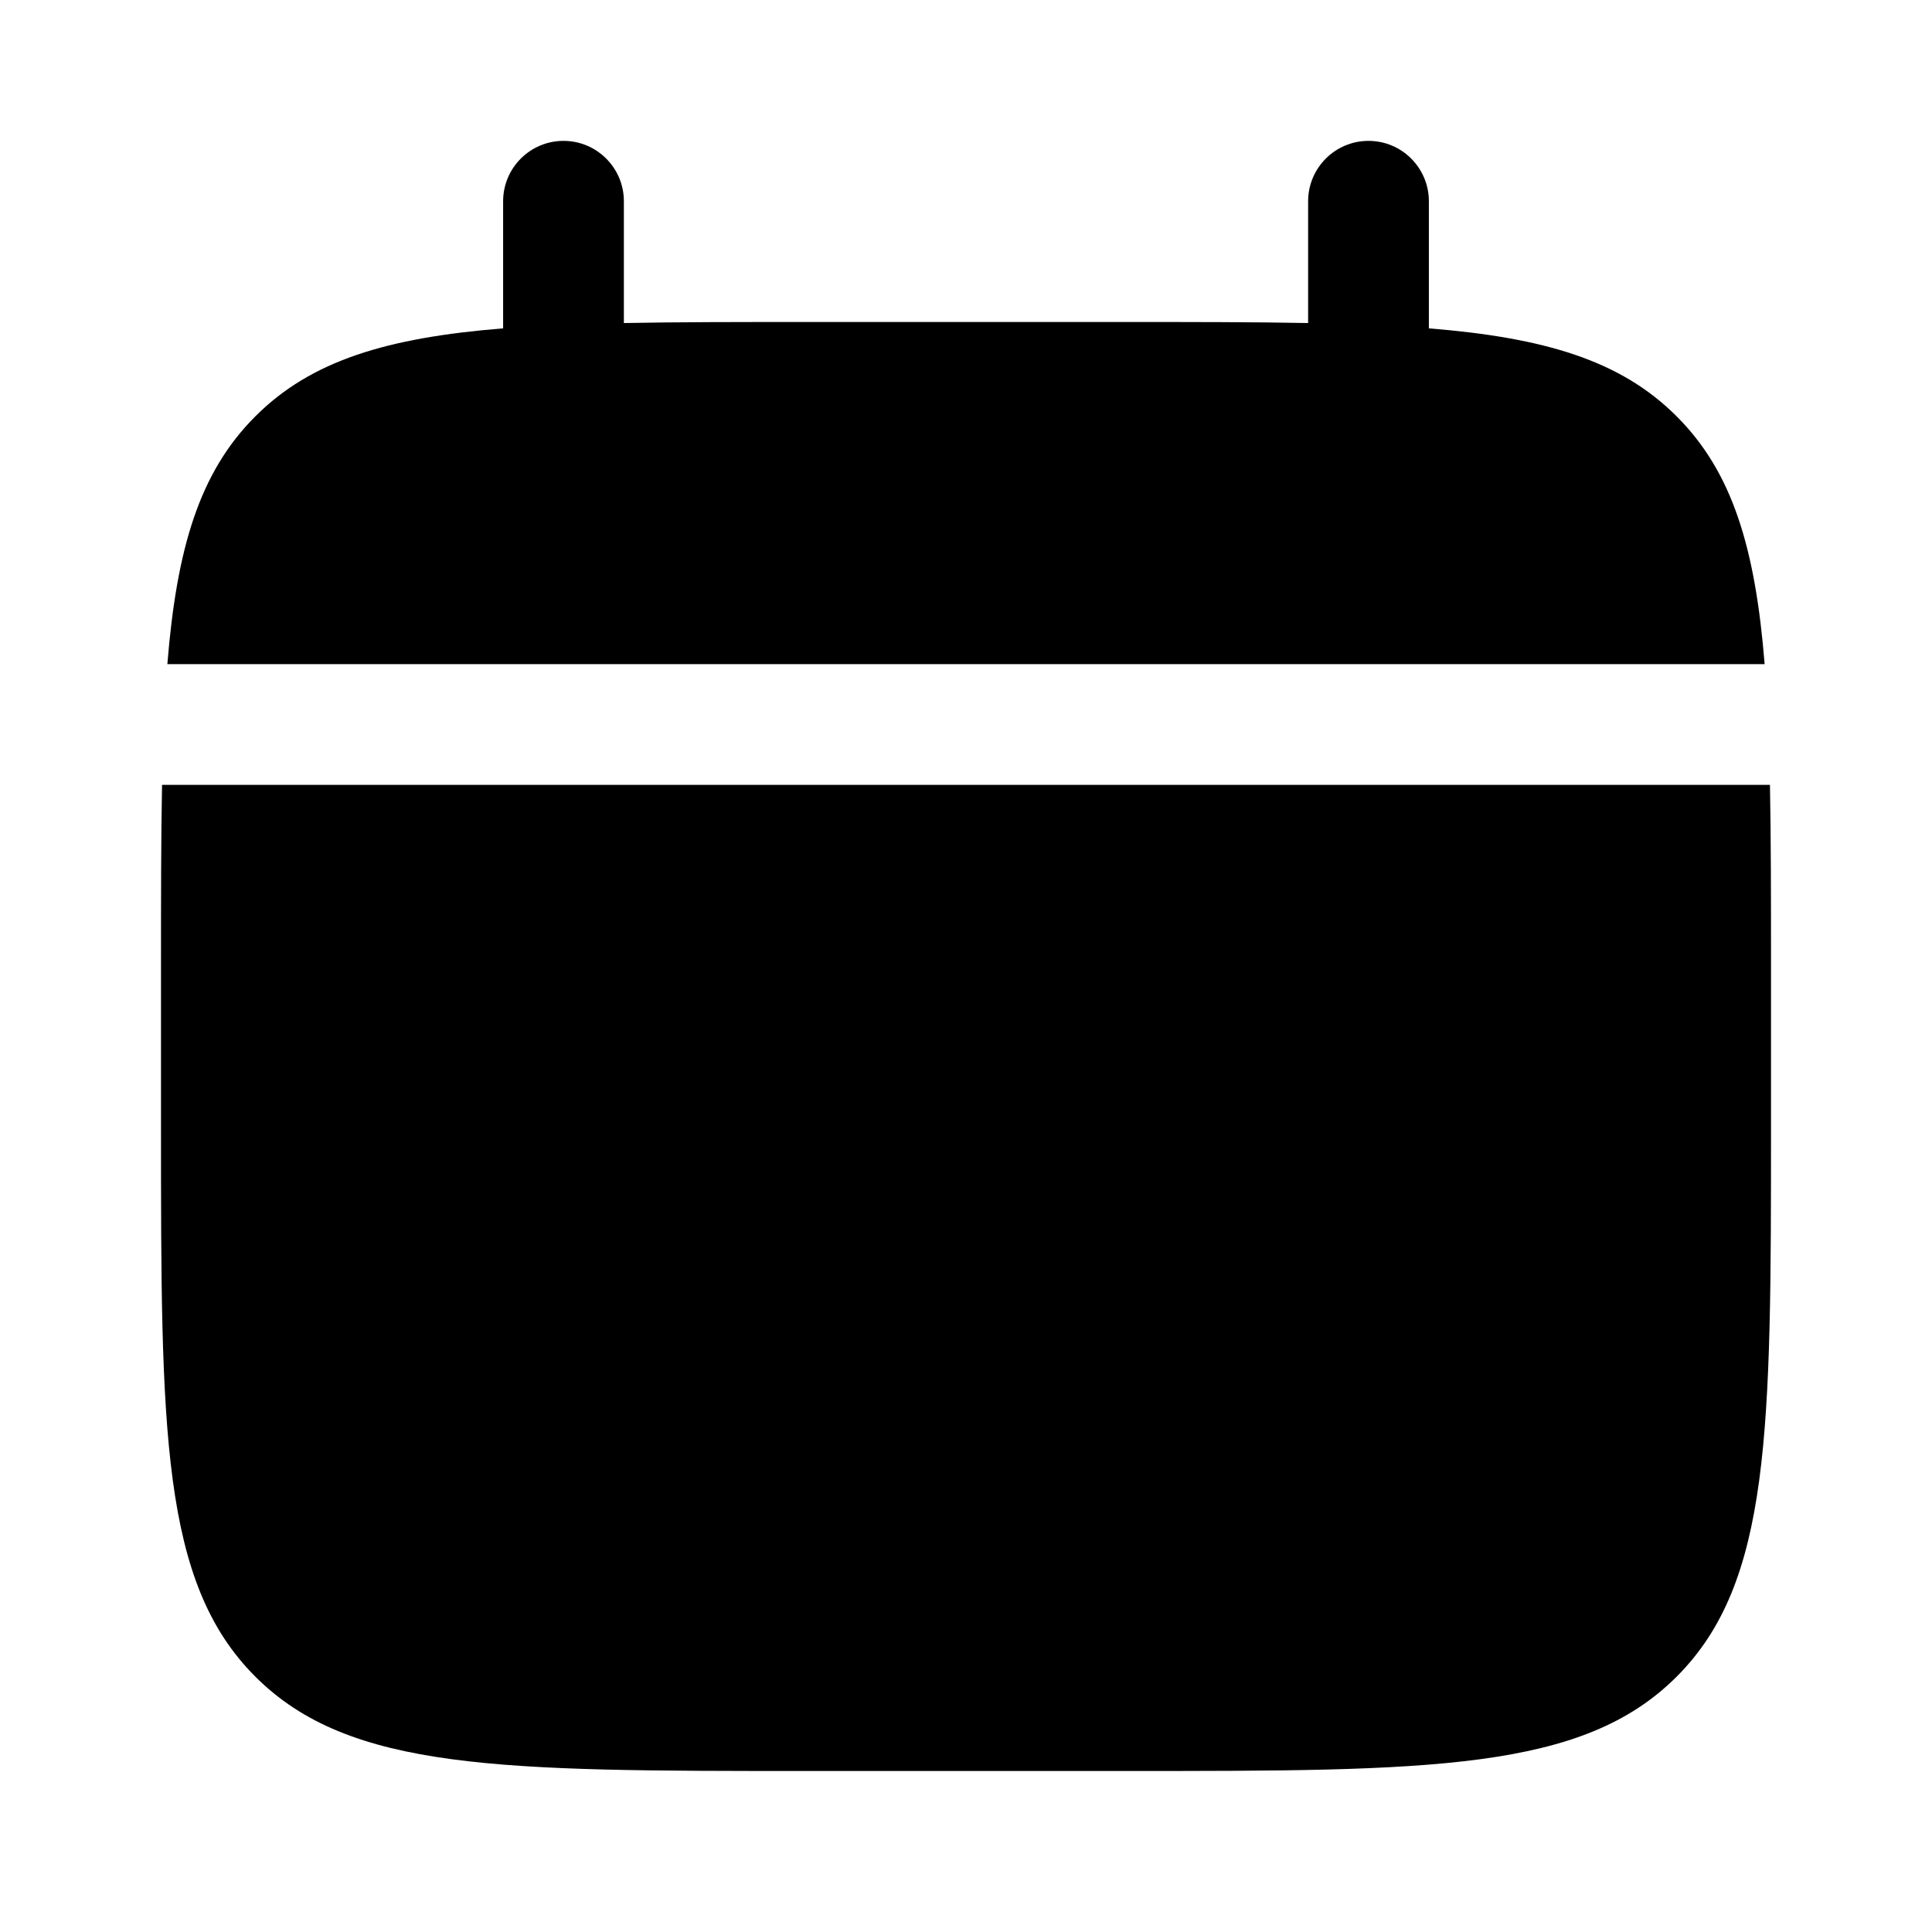
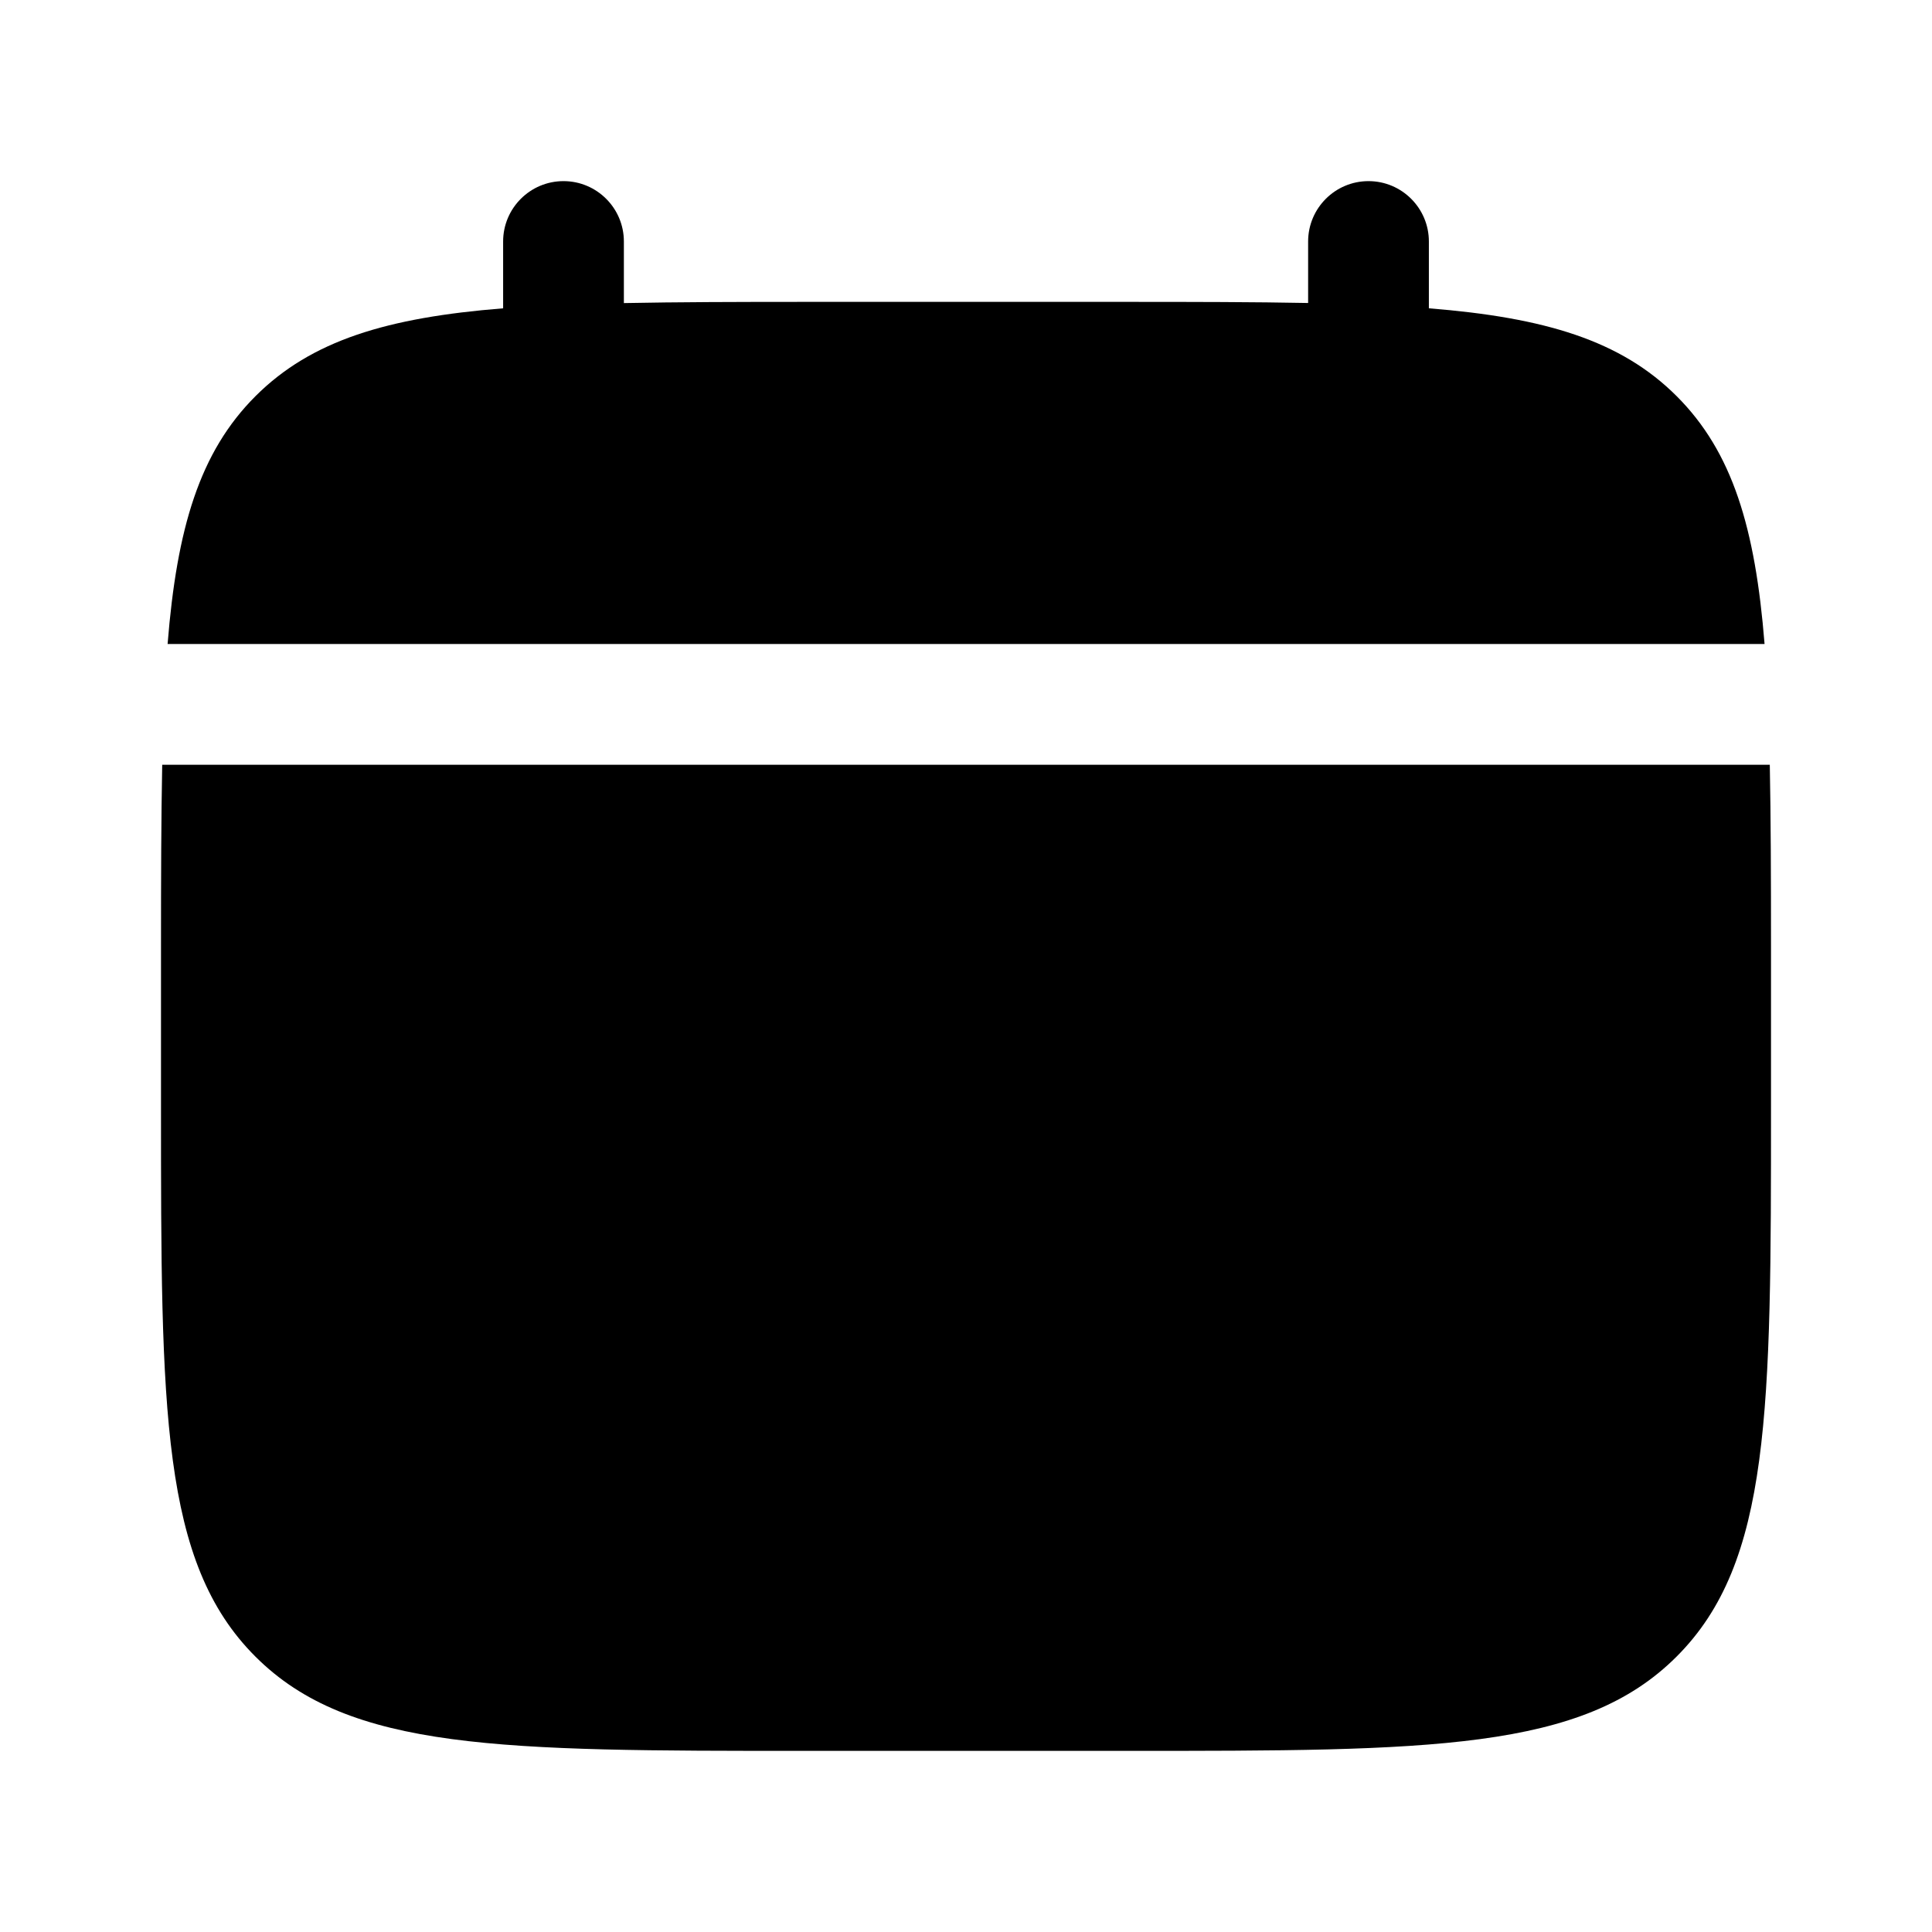
<svg xmlns="http://www.w3.org/2000/svg" width="24" height="24" viewBox="0 0 24 24" fill="none" stroke-width="1.5" class="solar solar-calendar-minimalistic-bold">
-   <path d="M22 14V12C22 11.161 22 10.415 21.987 9.75H2.013C2 10.415 2 11.161 2 12V14C2 17.771 2 19.657 3.172 20.828C4.343 22 6.229 22 10 22H14C17.771 22 19.657 22 20.828 20.828C22 19.657 22 17.771 22 14Z" fill="currentColor" />
-   <path d="M7.75 2.5C7.75 2.086 7.414 1.75 7 1.75C6.586 1.75 6.25 2.086 6.25 2.5V4.079C4.811 4.195 3.866 4.477 3.172 5.172C2.477 5.866 2.195 6.811 2.079 8.25H21.921C21.805 6.811 21.523 5.866 20.828 5.172C20.134 4.477 19.189 4.195 17.75 4.079V2.5C17.75 2.086 17.414 1.75 17 1.75C16.586 1.75 16.25 2.086 16.25 2.5V4.013C15.585 4 14.839 4 14 4H10C9.161 4 8.415 4 7.75 4.013V2.5Z" fill="currentColor" />
+   <path d="M21.985 9.5C21.998 10.165 22 10.911 22 11.75V13.75C22 17.521 22 19.407 20.828 20.578C19.657 21.75 17.771 21.75 14 21.75H10C6.229 21.75 4.343 21.75 3.172 20.578C2 19.407 2 17.521 2 13.75V11.75C2 10.911 2.002 10.165 2.015 9.5H21.985Z" fill-rule="evenodd" clip-rule="evenodd" fill="currentColor" />
+   <path d="M17 2.25C17.414 2.25 17.75 2.586 17.75 3V3.829L17.751 3.83C19.19 3.945 20.135 4.228 20.829 4.922C21.523 5.616 21.805 6.561 21.92 8H2.082C2.197 6.561 2.479 5.616 3.173 4.922C3.867 4.228 4.811 3.945 6.25 3.83V3C6.25 2.586 6.586 2.25 7 2.25C7.414 2.25 7.75 2.586 7.75 3V3.765C8.415 3.752 9.162 3.75 10.001 3.75H14.001C14.84 3.75 15.585 3.751 16.25 3.764V3C16.25 2.586 16.586 2.25 17 2.25Z" fill="currentColor" />
</svg>
